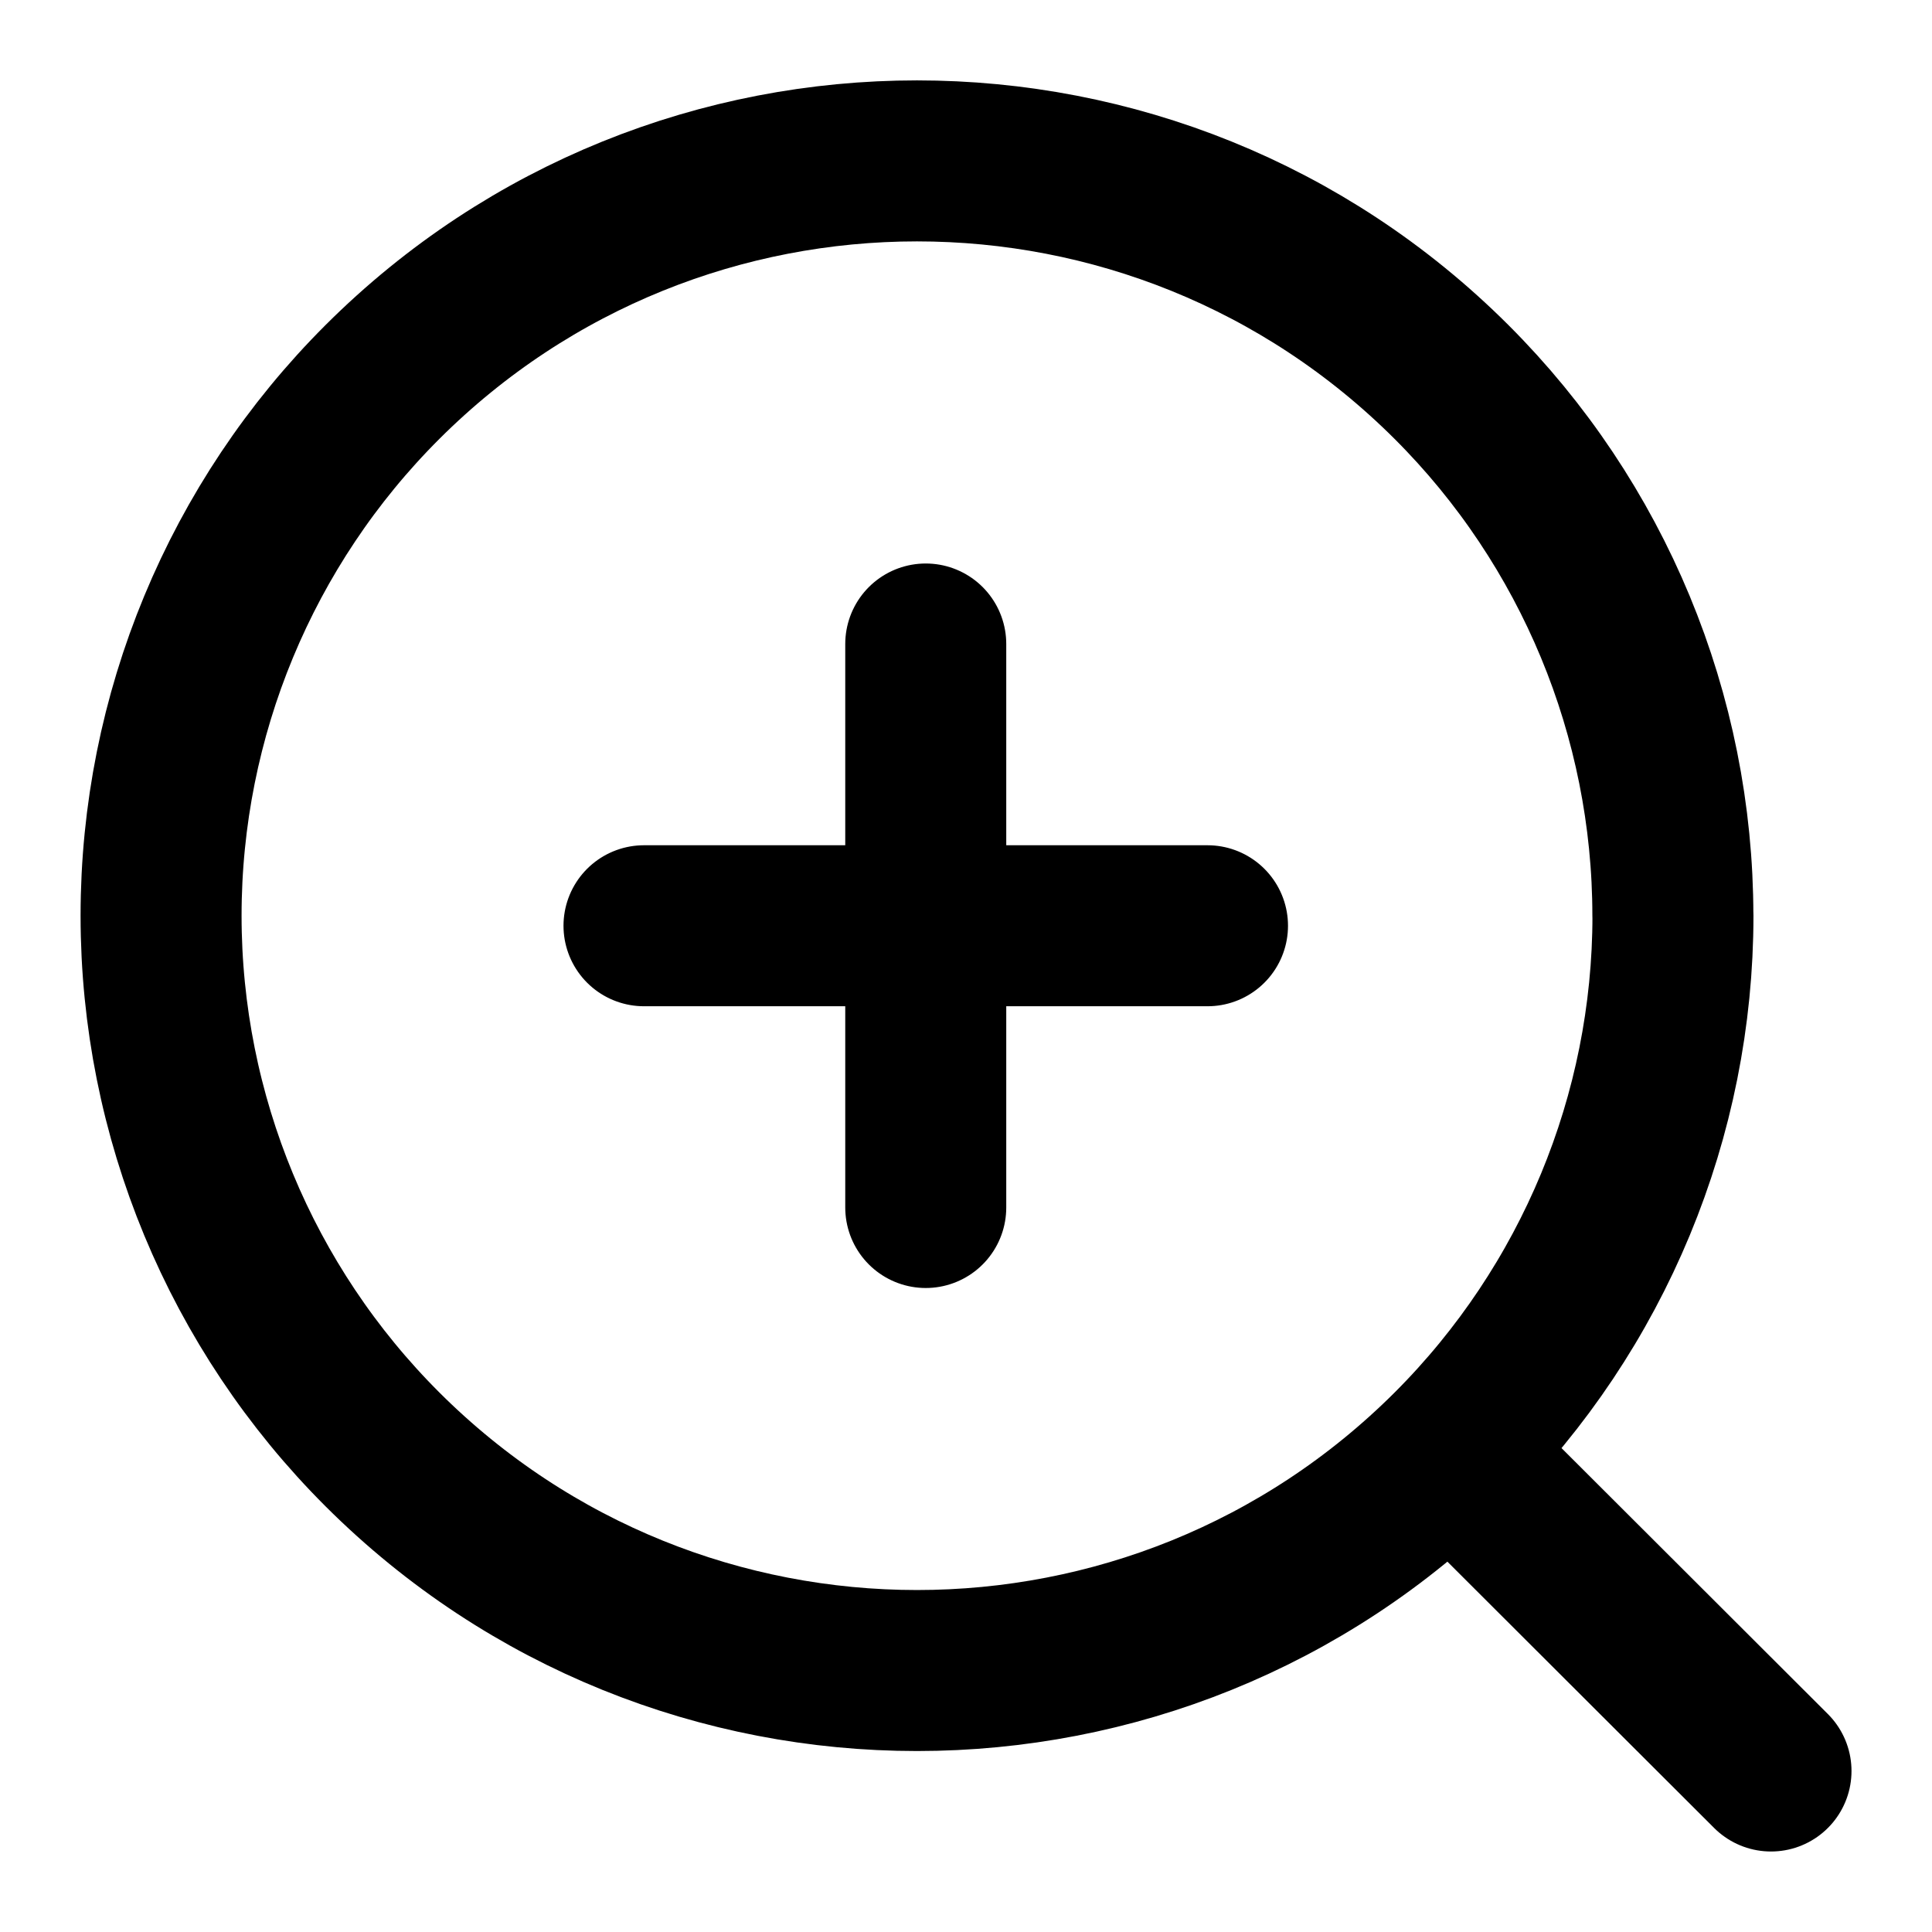
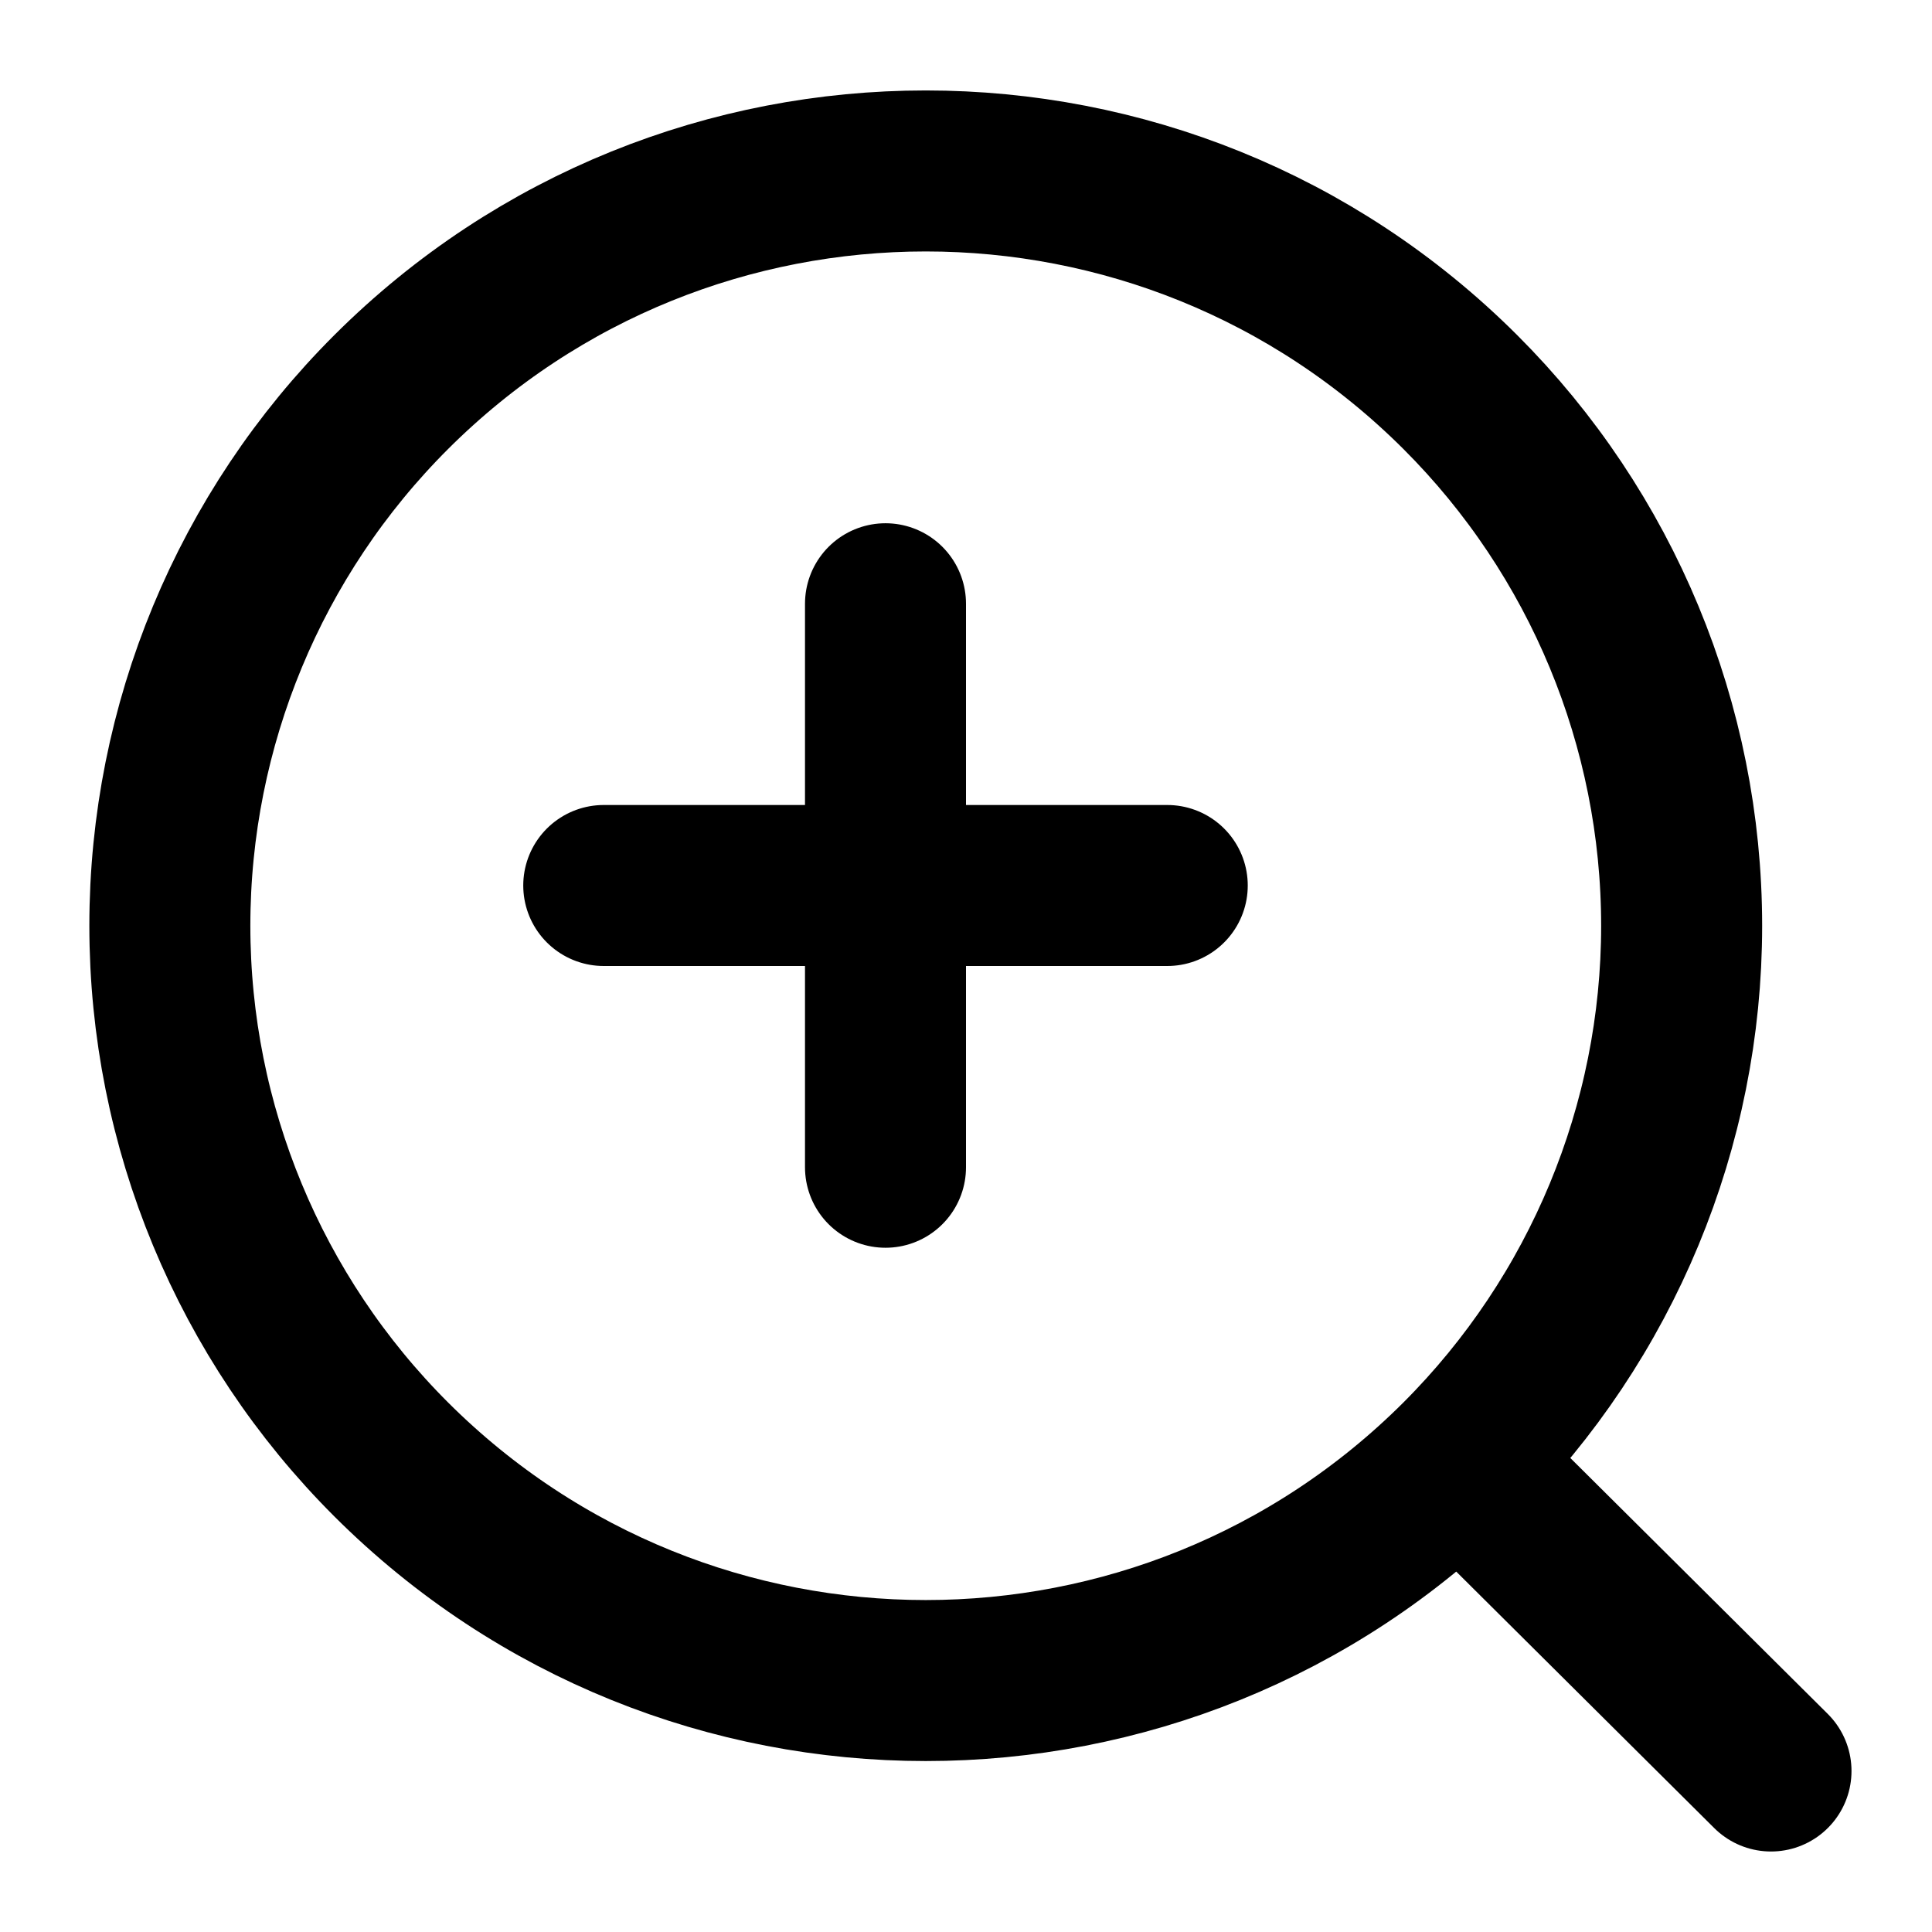
<svg xmlns="http://www.w3.org/2000/svg" width="24" height="24" viewBox="0 0 24 24" fill="none" stroke="currentColor" stroke-width="2" stroke-linecap="round" stroke-linejoin="round">
-   <path d="M18.144 18.15 22 22m-1.218-10.625c0 2.486-.99 4.871-2.75 6.63a9.4 9.4 0 0 1-13.281 0 9.367 9.367 0 0 1 0-13.26 9.4 9.4 0 0 1 13.28 0 9.37 9.37 0 0 1 2.75 6.63M8 11.5h7M11.5 15V8" />
+   <path d="M18.253 18.275 22 22m-1.11-10.5c0 2.486-.99 4.87-2.75 6.63a9.4 9.4 0 0 1-13.28 0 9.367 9.367 0 0 1 0-13.26 9.4 9.4 0 0 1 13.28 0 9.37 9.37 0 0 1 2.75 6.63M7.5 11h7M11 14.5v-7" />
</svg>
